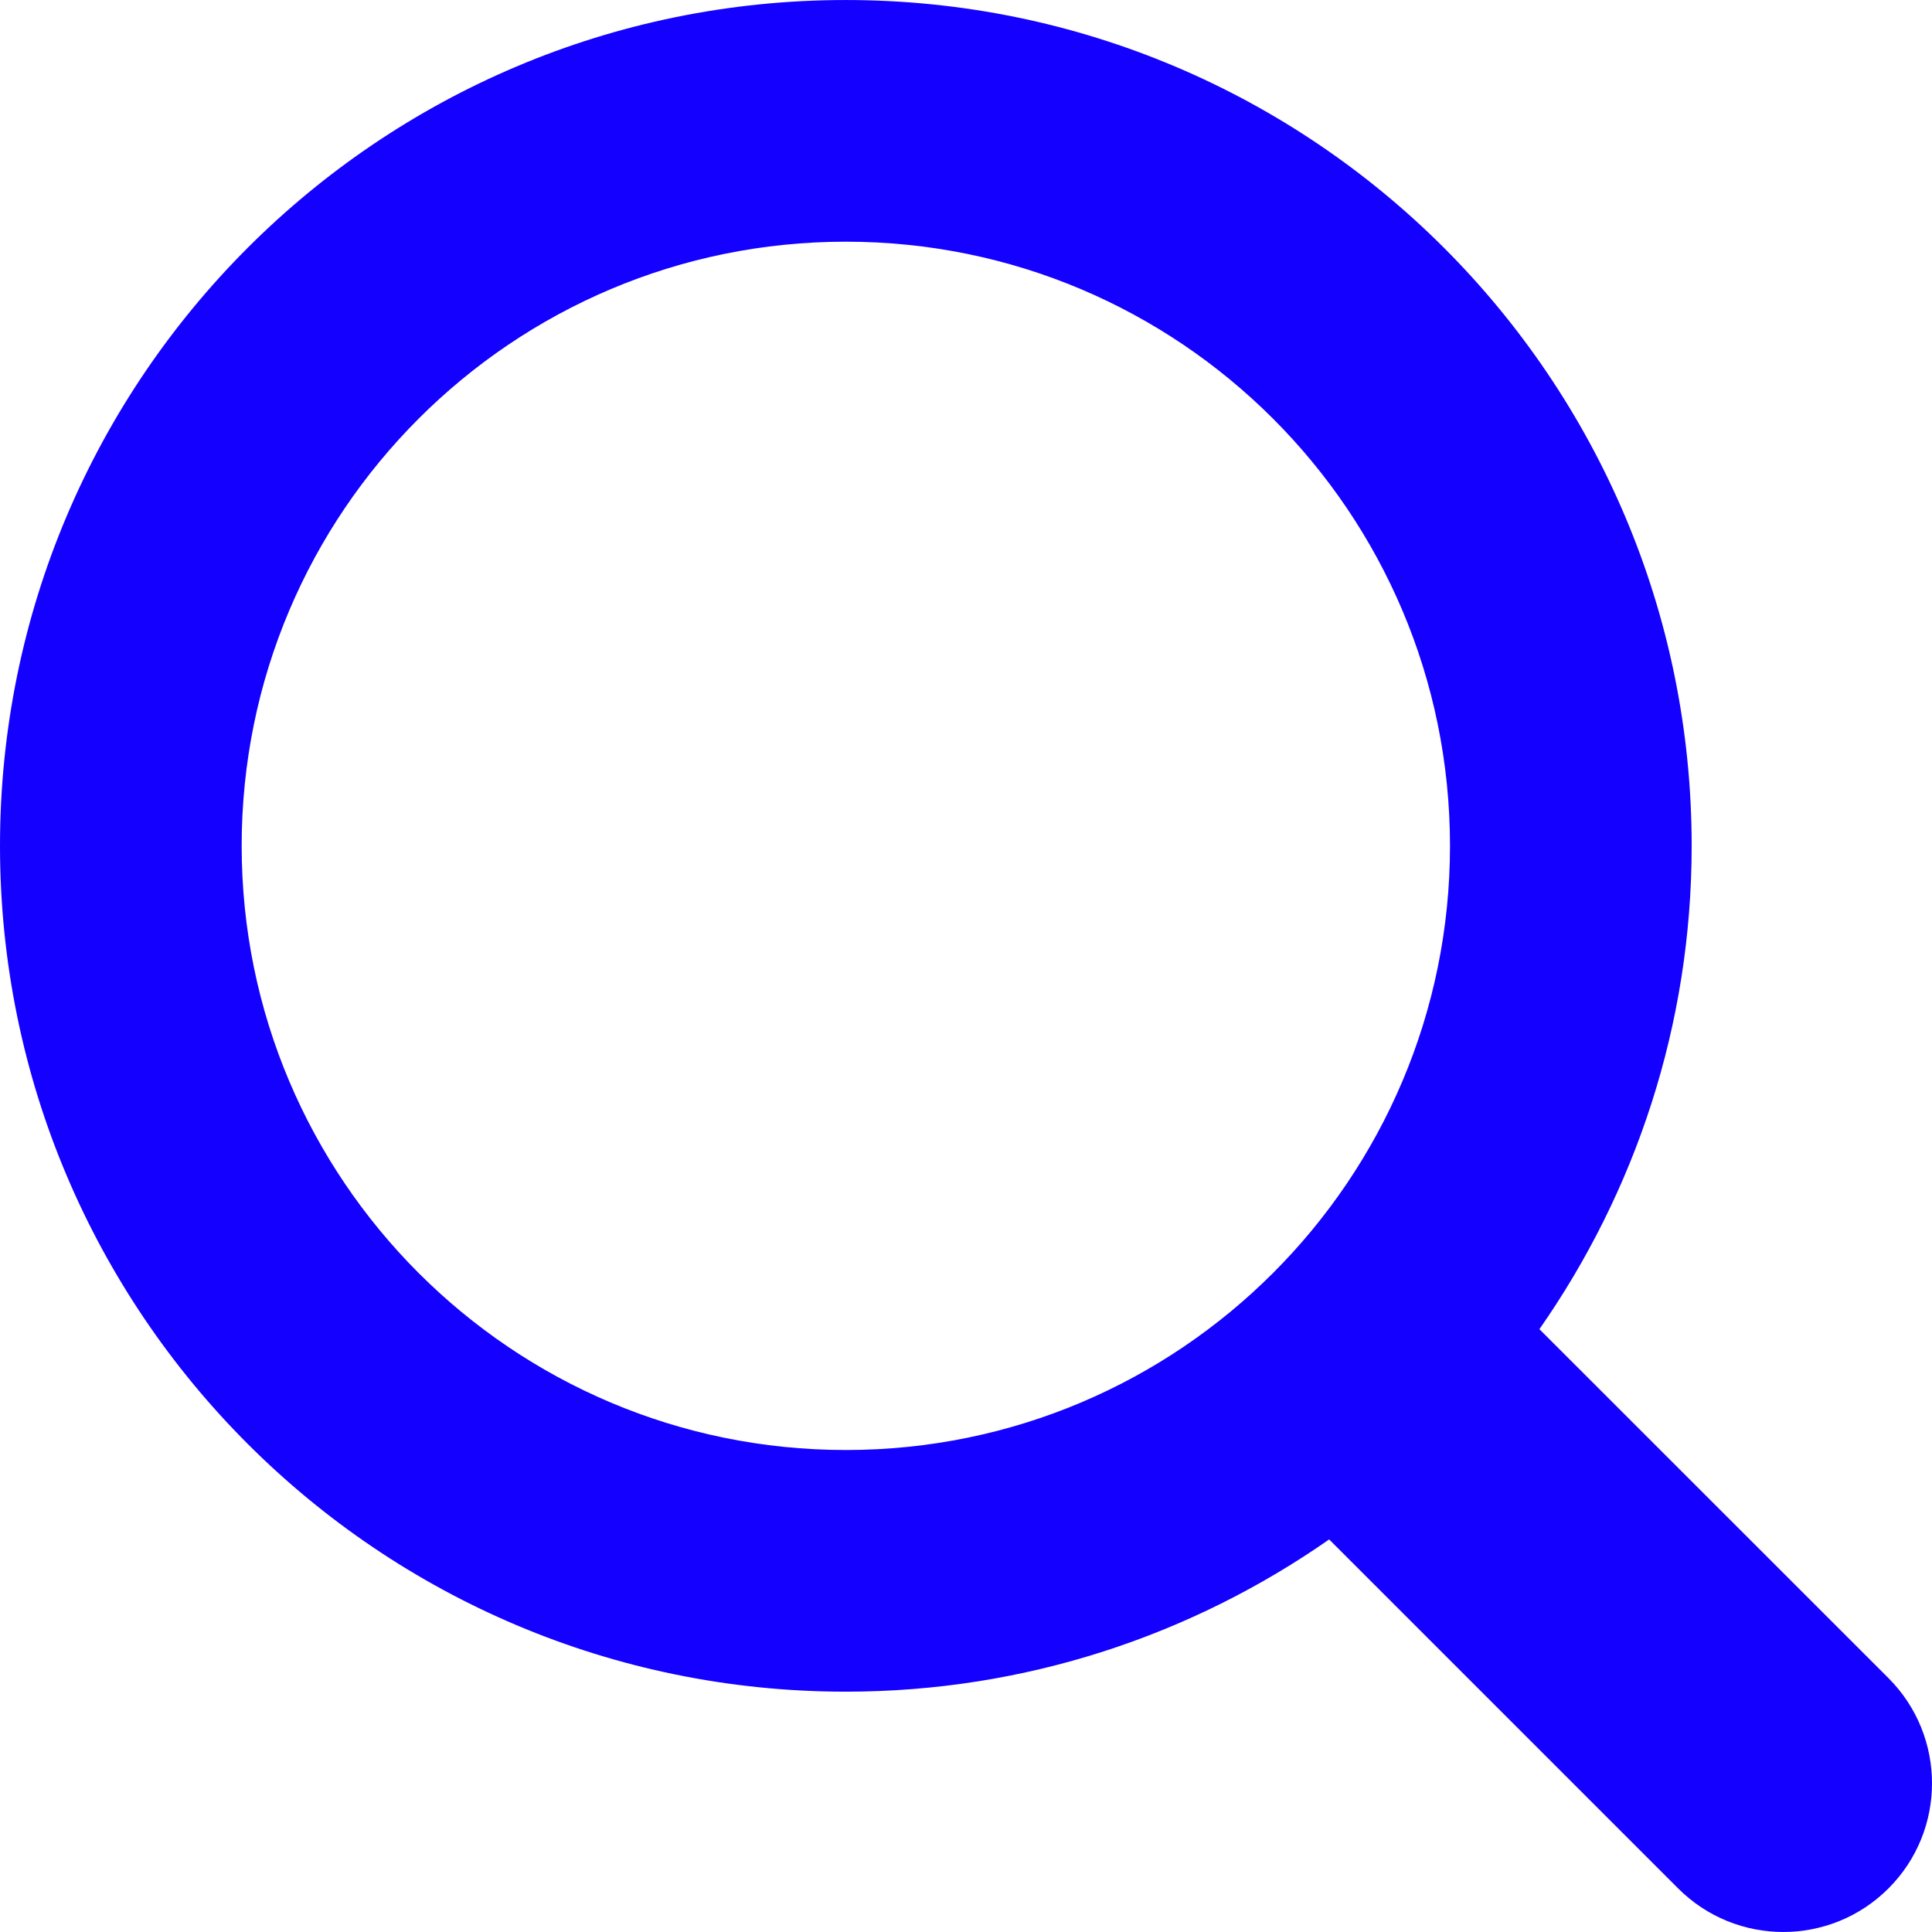
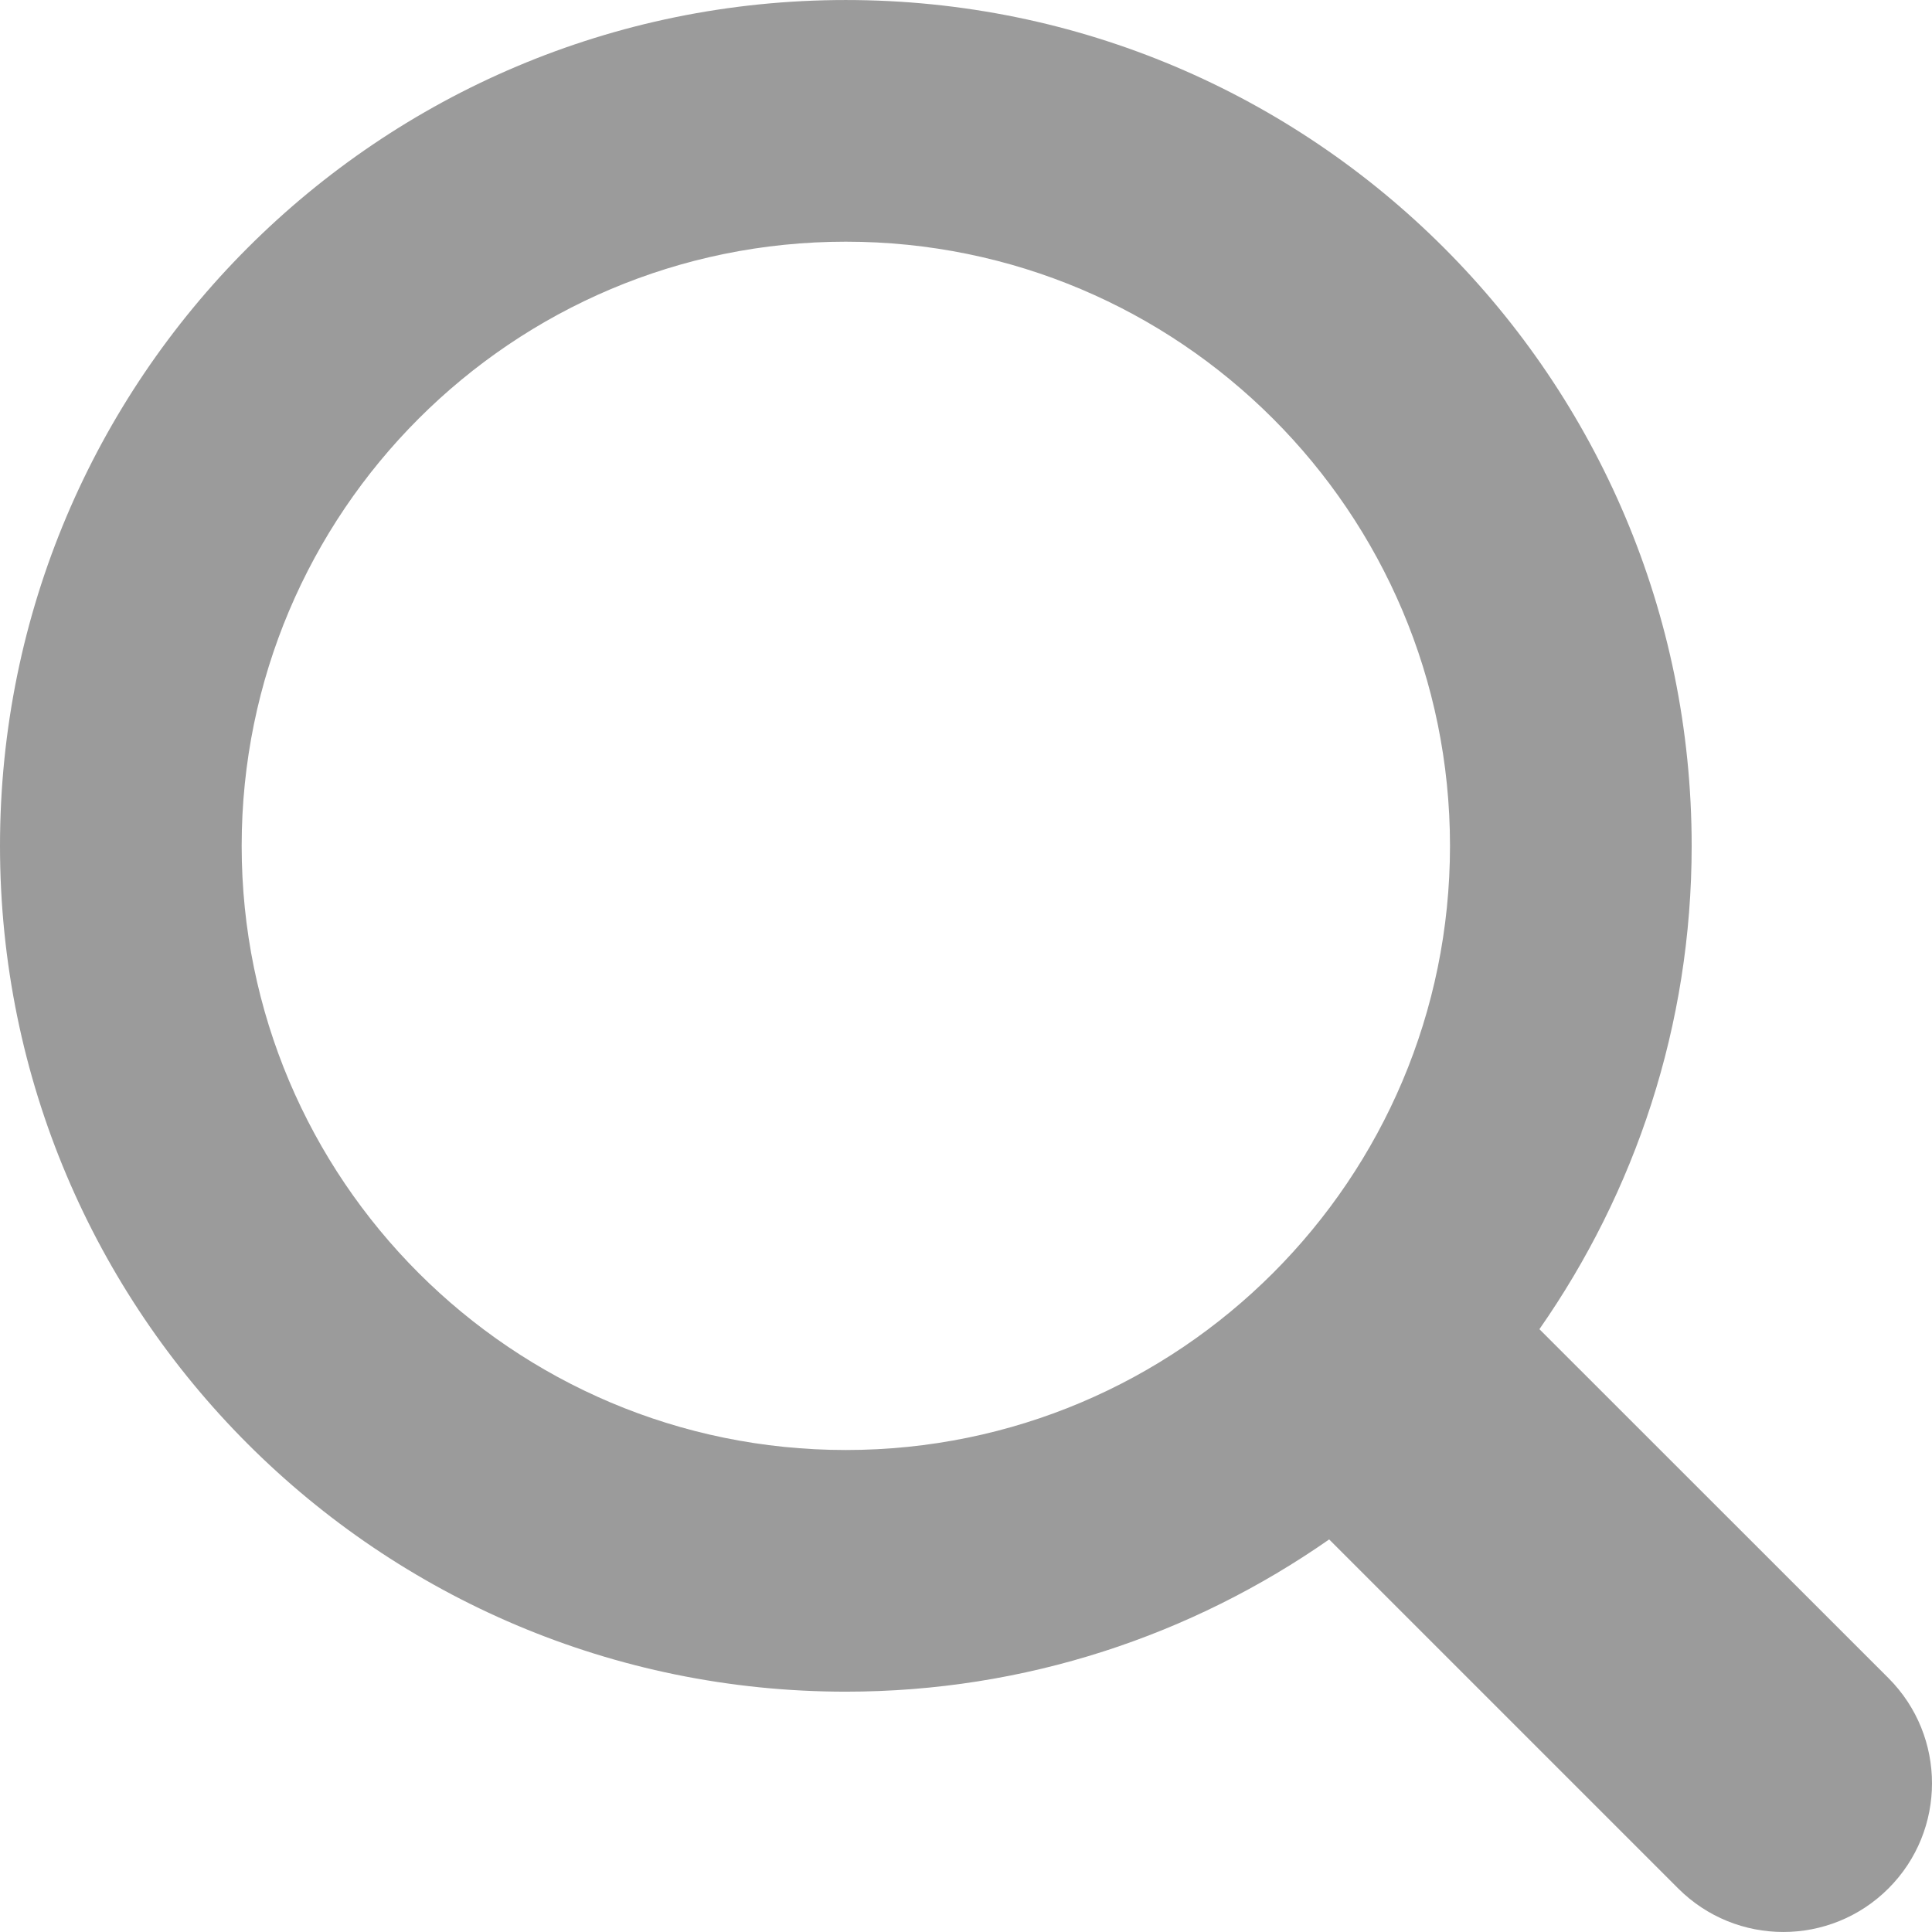
<svg xmlns="http://www.w3.org/2000/svg" width="512" height="512" viewBox="0 0 612 612">
-   <path d="M598.221 531.586l-110.58-110.542c30.314-43.443 48.228-96.149 48.228-153.105C535.869 119.963 415.911.005 267.935.005S0 119.963 0 267.939s119.958 267.934 267.934 267.934c56.956 0 109.662-17.913 153.105-48.228l110.542 110.542c18.411 18.41 48.229 18.41 66.64 0 18.372-18.373 18.372-48.19 0-66.601zM267.934 459.32c-105.681 0-191.381-85.7-191.381-191.381S162.254 76.558 267.934 76.558c105.681 0 191.381 85.701 191.381 191.381 0 105.681-85.7 191.381-191.381 191.381z" fill="#1400ff" />
+   <path d="M598.221 531.586l-110.58-110.542c30.314-43.443 48.228-96.149 48.228-153.105C535.869 119.963 415.911.005 267.935.005S0 119.963 0 267.939s119.958 267.934 267.934 267.934c56.956 0 109.662-17.913 153.105-48.228l110.542 110.542c18.411 18.41 48.229 18.41 66.64 0 18.372-18.373 18.372-48.19 0-66.601zM267.934 459.32c-105.681 0-191.381-85.7-191.381-191.381S162.254 76.558 267.934 76.558c105.681 0 191.381 85.701 191.381 191.381 0 105.681-85.7 191.381-191.381 191.381z" fill="#9b9b9b" />
</svg>
